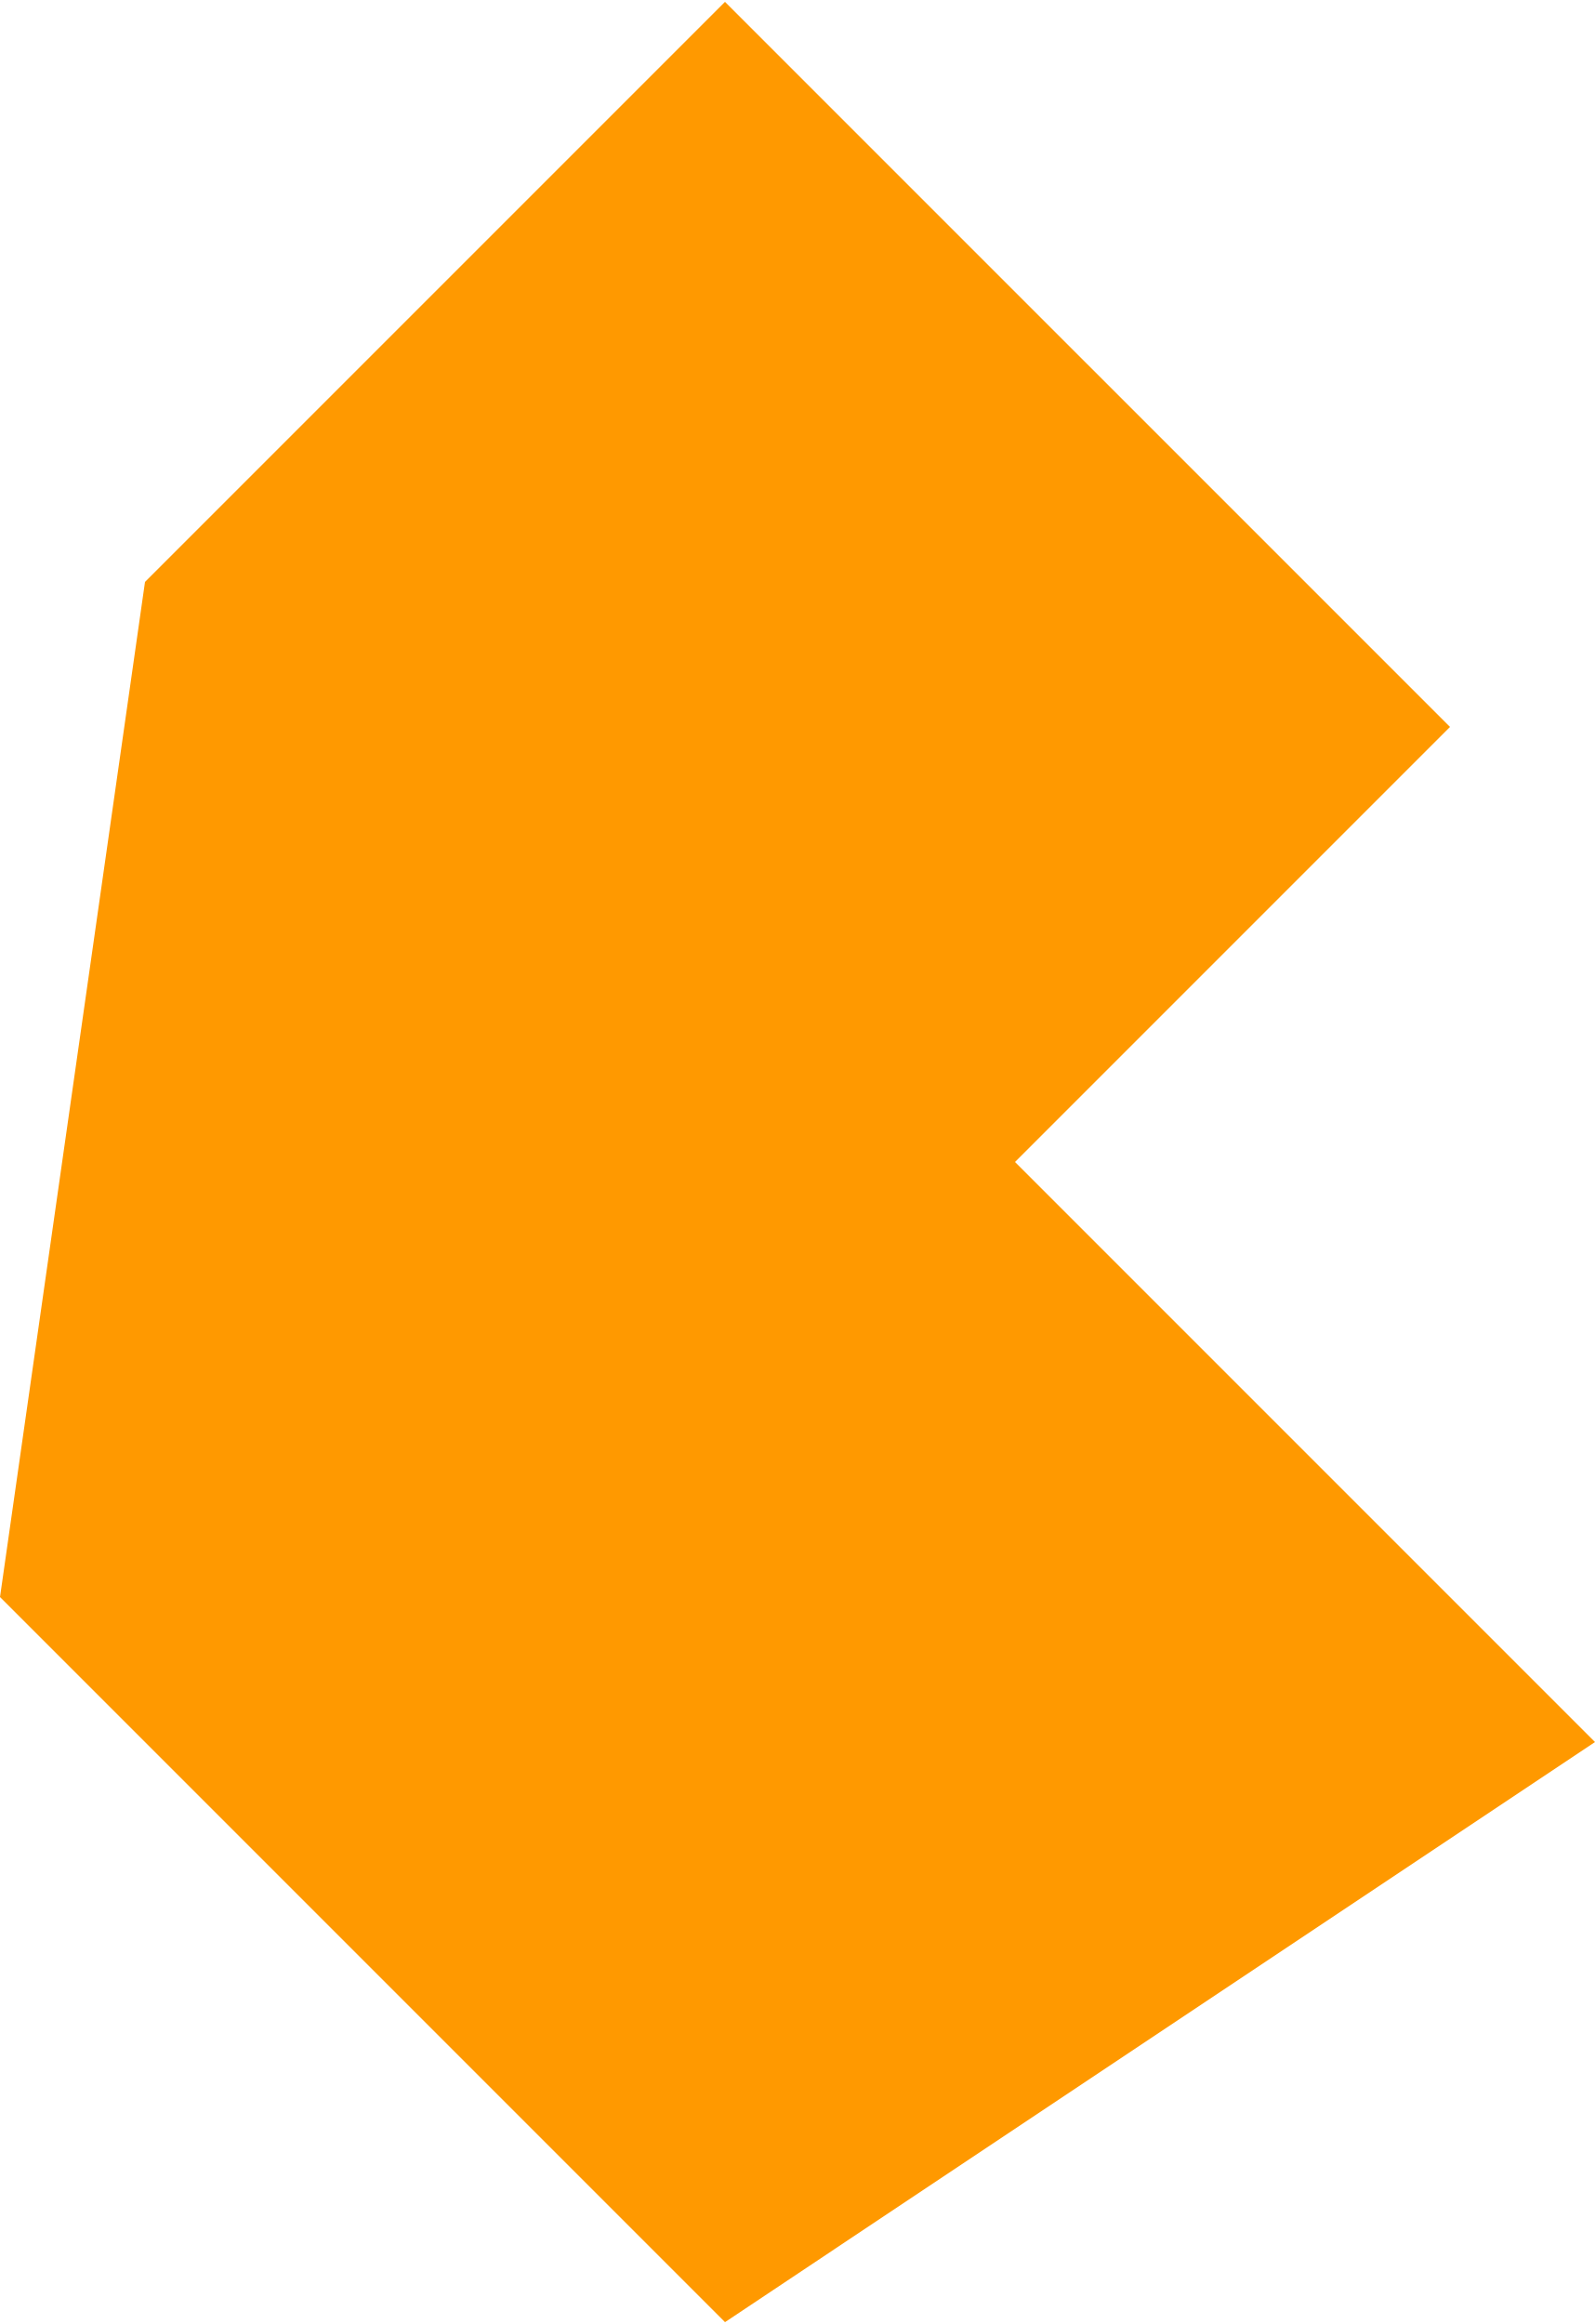
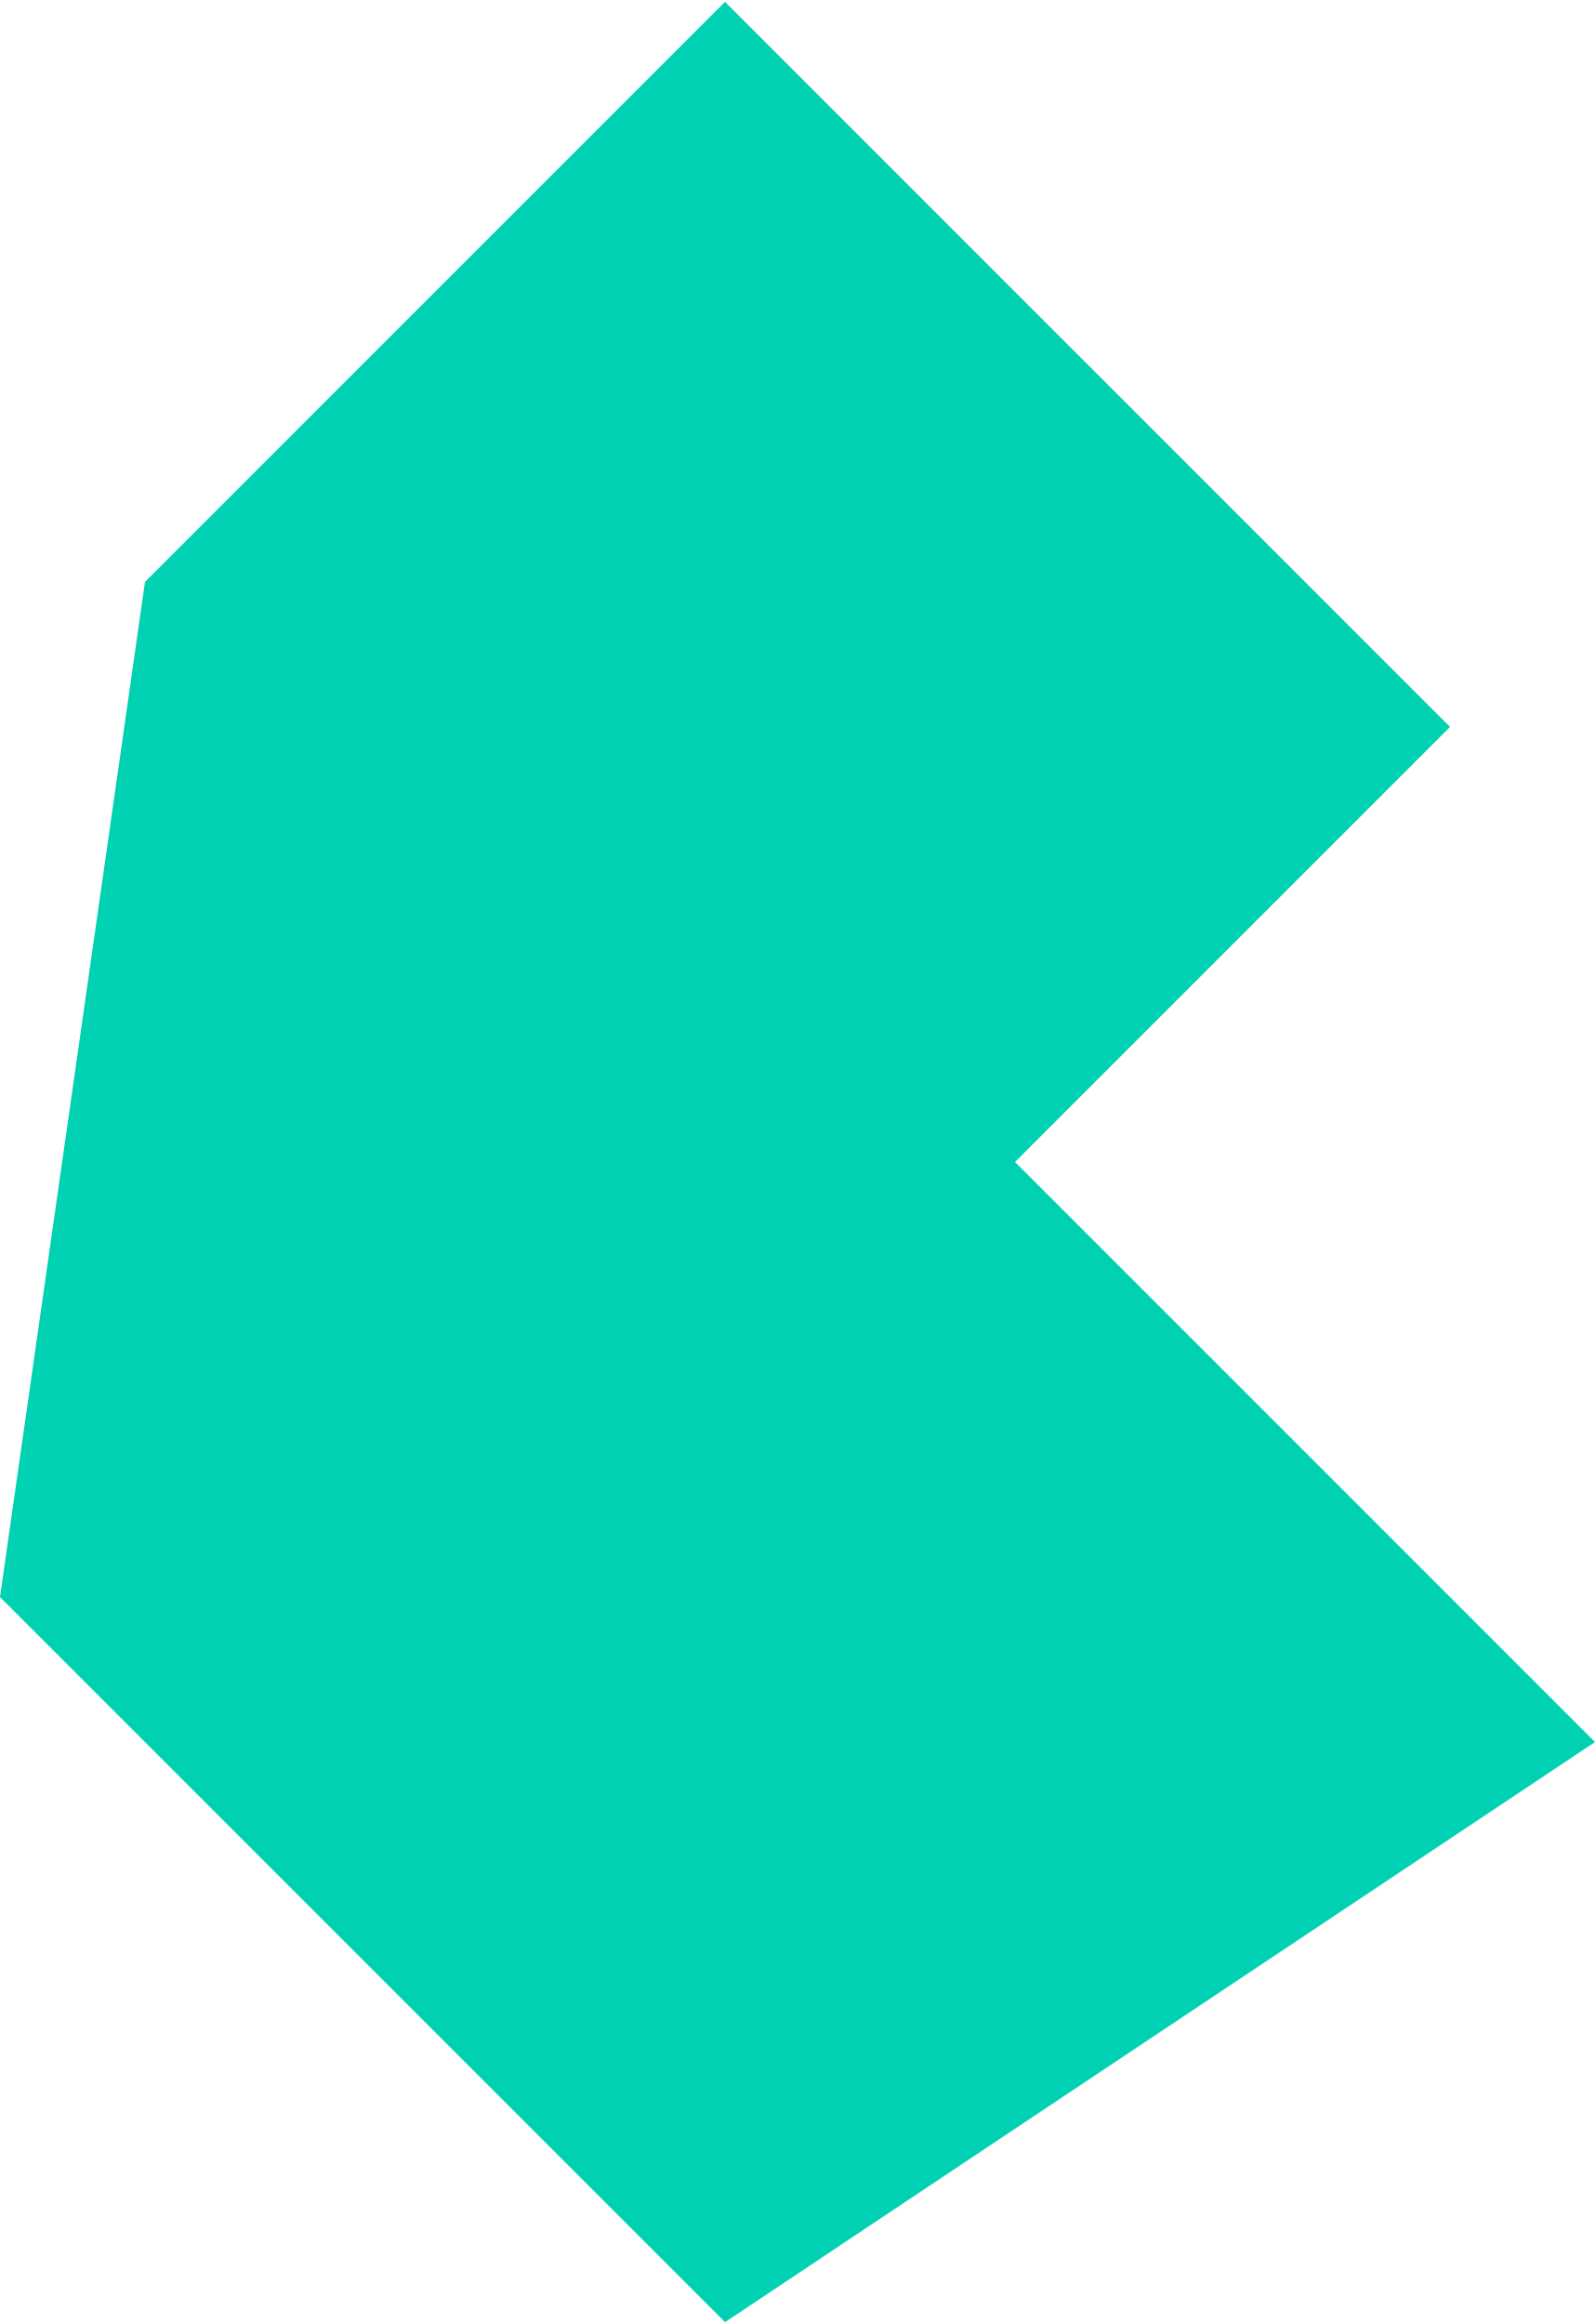
<svg xmlns="http://www.w3.org/2000/svg" height="2500" preserveAspectRatio="xMidYMid" width="1716" viewBox="0 0 256 372.364">
-   <path style=" stroke:none;fill-rule:nonzero;fill:rgb(100%,60%,0%);fill-opacity:1;" d="M0 256L23.273 93.09 116.363 0l116.364 116.364-69.818 69.818L256 279.272l-139.636 93.092z" fill="#00d1b2" />
+   <path d="M0 256L23.273 93.09 116.363 0l116.364 116.364-69.818 69.818L256 279.272l-139.636 93.092z" fill="#00d1b2" />
</svg>
